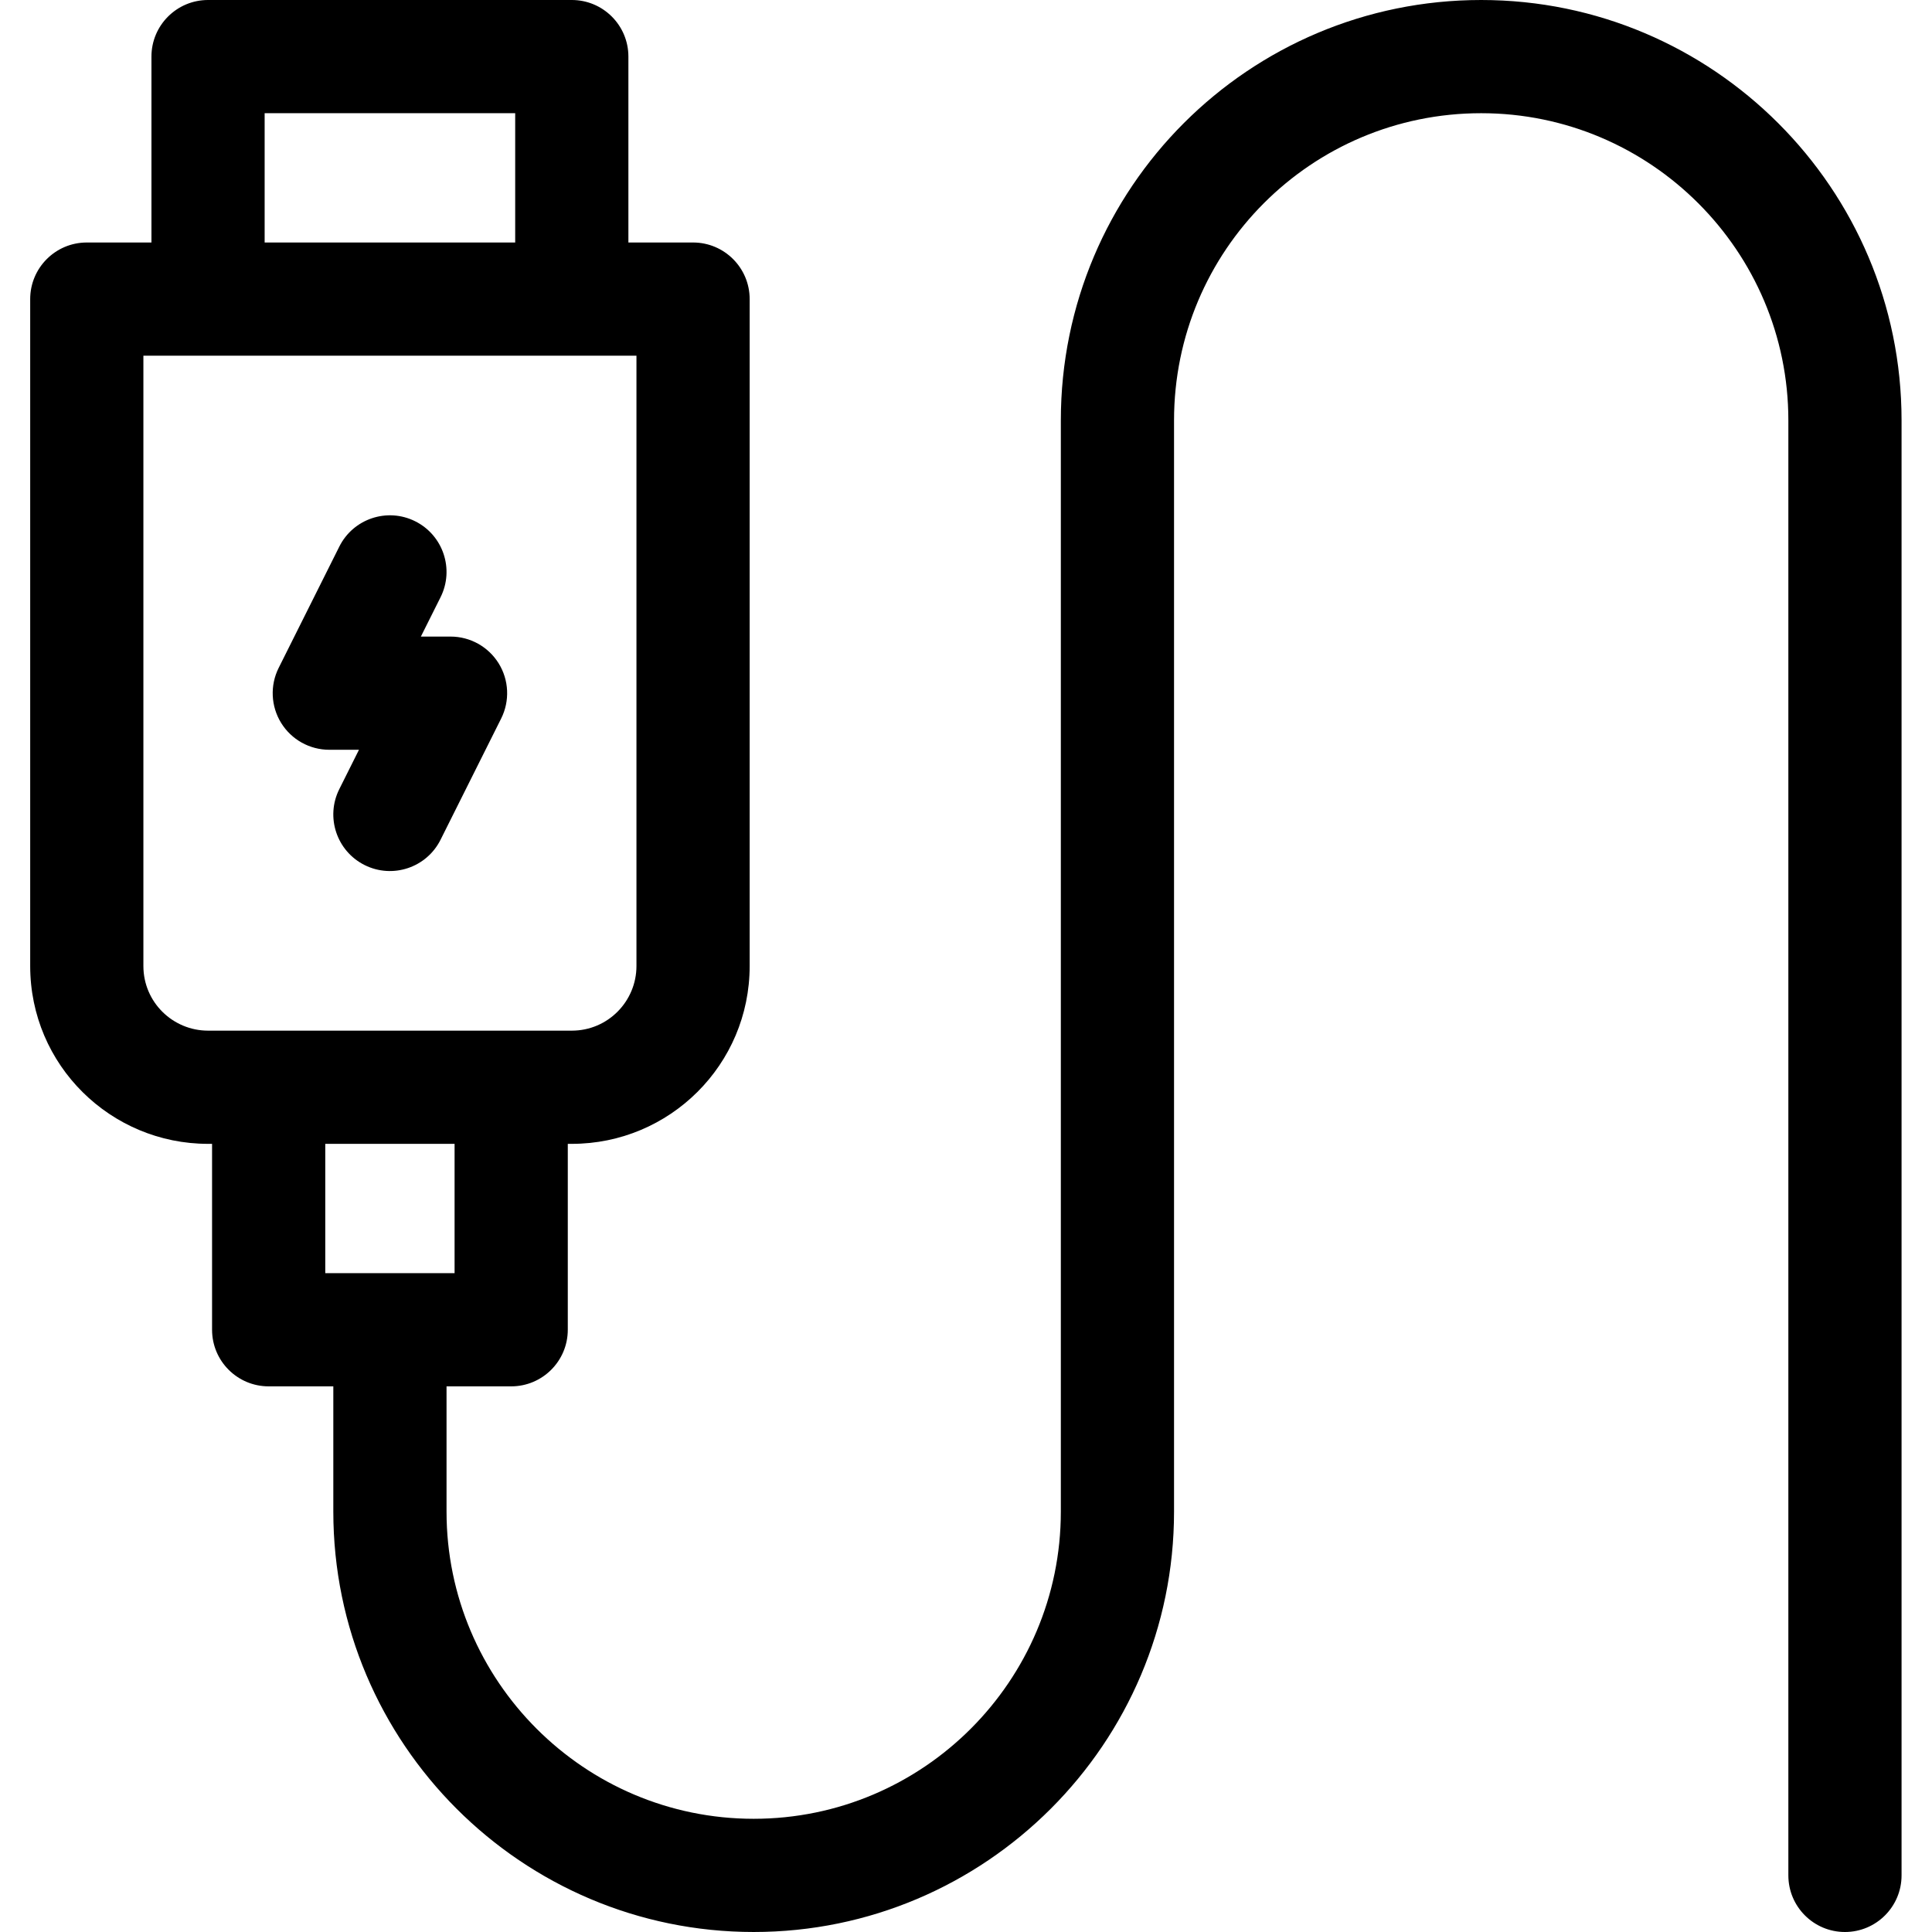
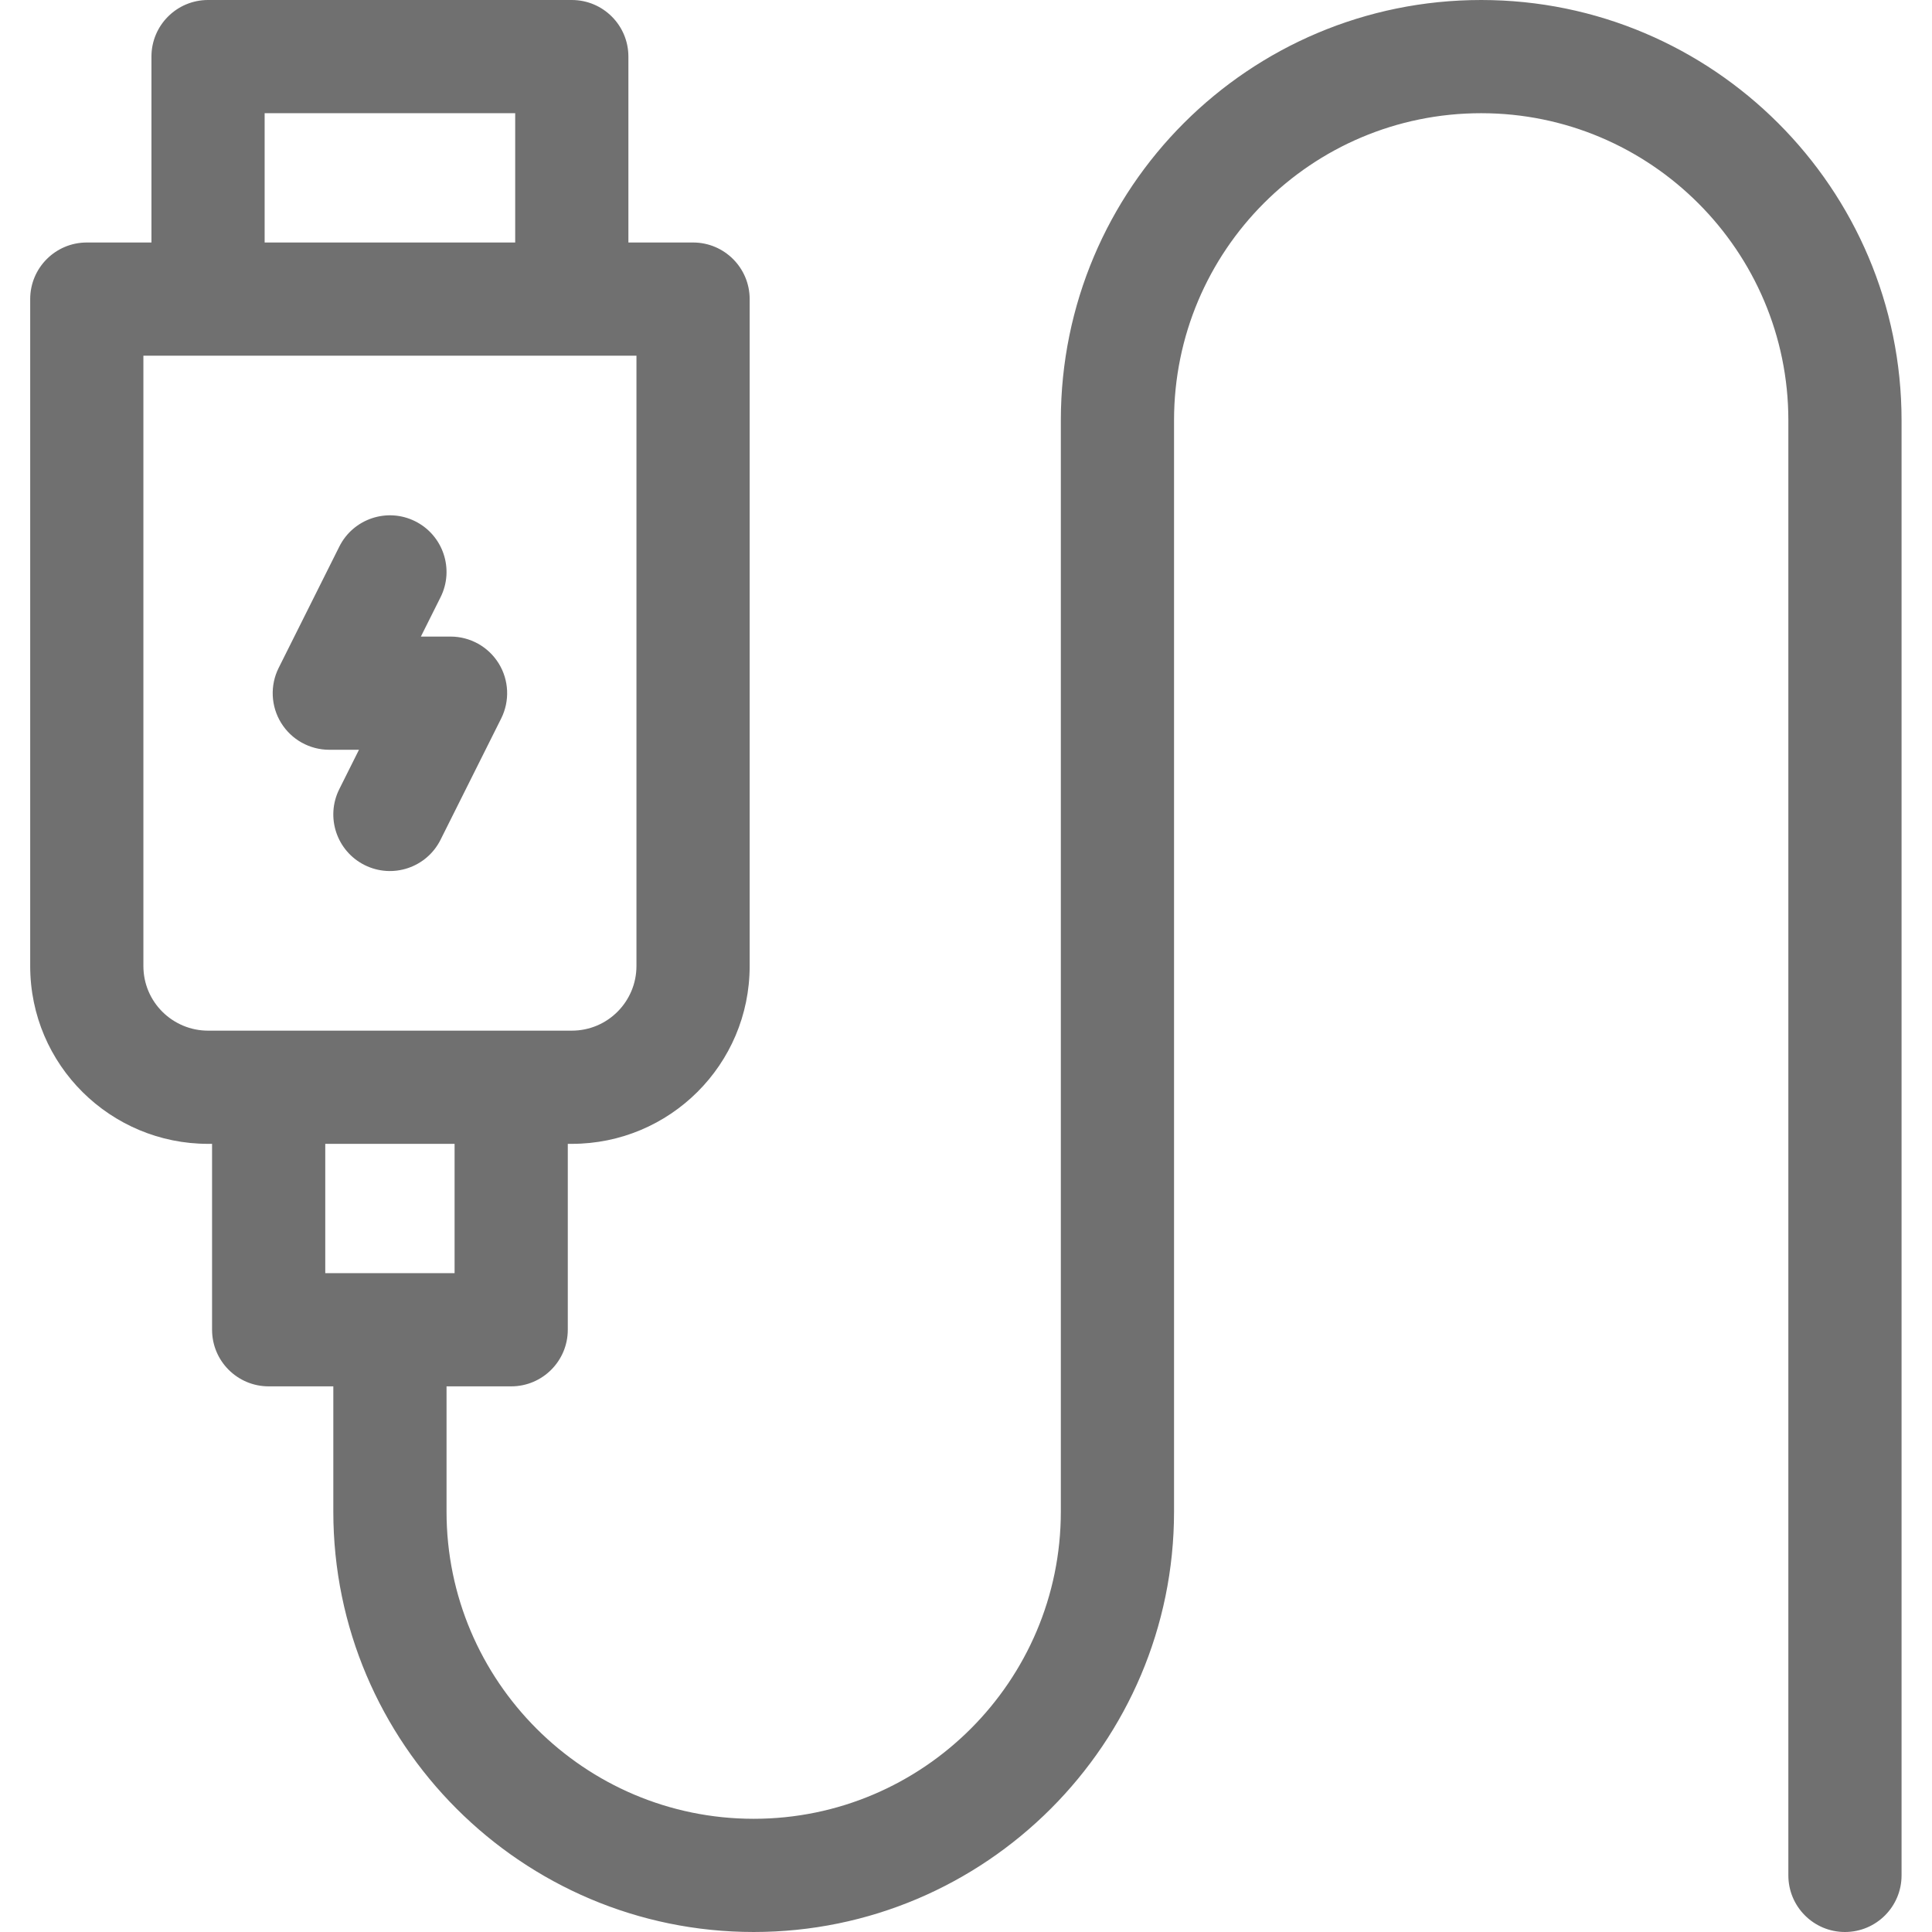
- <svg xmlns="http://www.w3.org/2000/svg" height="512pt" viewBox="-8 0 512 512" width="512pt">
+ <svg xmlns="http://www.w3.org/2000/svg" height="512pt" viewBox="-8 0 512 512" fill="#707070" width="512pt">
  <path d="m79.266 198.699h7.863l-5.211 10.426c-3.707 7.41-.703 16.418 6.707 20.125 7.406 3.703 16.418.703 20.125-6.707l16.066-32.133c2.324-4.652 2.078-10.176-.656-14.598s-7.562-7.113-12.762-7.113h-7.863l5.215-10.426c3.703-7.41.699-16.418-6.711-20.125-7.406-3.703-16.418-.699-20.121 6.711l-16.066 32.133c-2.324 4.648-2.078 10.172.656 14.594 2.73 4.422 7.562 7.113 12.758 7.113zm0 0" />
  <path d="m384.531 0c-61.516 0-111.398 49.77-111.398 111.398v289.203c0 44.883-36.516 81.398-81.398 81.398s-81.398-36.516-81.398-81.398v-33.203h17.133c8.281 0 15-6.715 15-15v-49.266h1.062c25.918 0 47.137-20.953 47.137-47.133v-176.734c0-8.281-6.719-15-15-15h-17.137v-49.266c0-8.285-6.715-15-15-15h-96.398c-8.281 0-15 6.715-15 15v49.266h-17.133c-8.285 0-15 6.719-15 15v176.734c0 26.305 21.352 47.133 47.133 47.133h1.066v49.266c0 8.285 6.715 15 15 15h17.133v33.203c0 61.426 49.977 111.398 111.402 111.398s111.398-49.973 111.398-111.398v-289.203c0-44.945 36.363-81.398 81.398-81.398 44.887 0 81.402 36.516 81.402 81.398v385.602c0 8.285 6.715 15 15 15 8.281 0 15-6.715 15-15v-385.602c0-61.426-49.973-111.398-111.402-111.398zm-322.398 30h66.398v34.266h-66.398zm-32.133 226v-161.734h130.668v161.734c0 9.336-7.547 17.133-17.137 17.133h-96.398c-9.336 0-17.133-7.547-17.133-17.133zm48.199 47.133h34.27v34.266h-34.27zm0 0" />
</svg>
